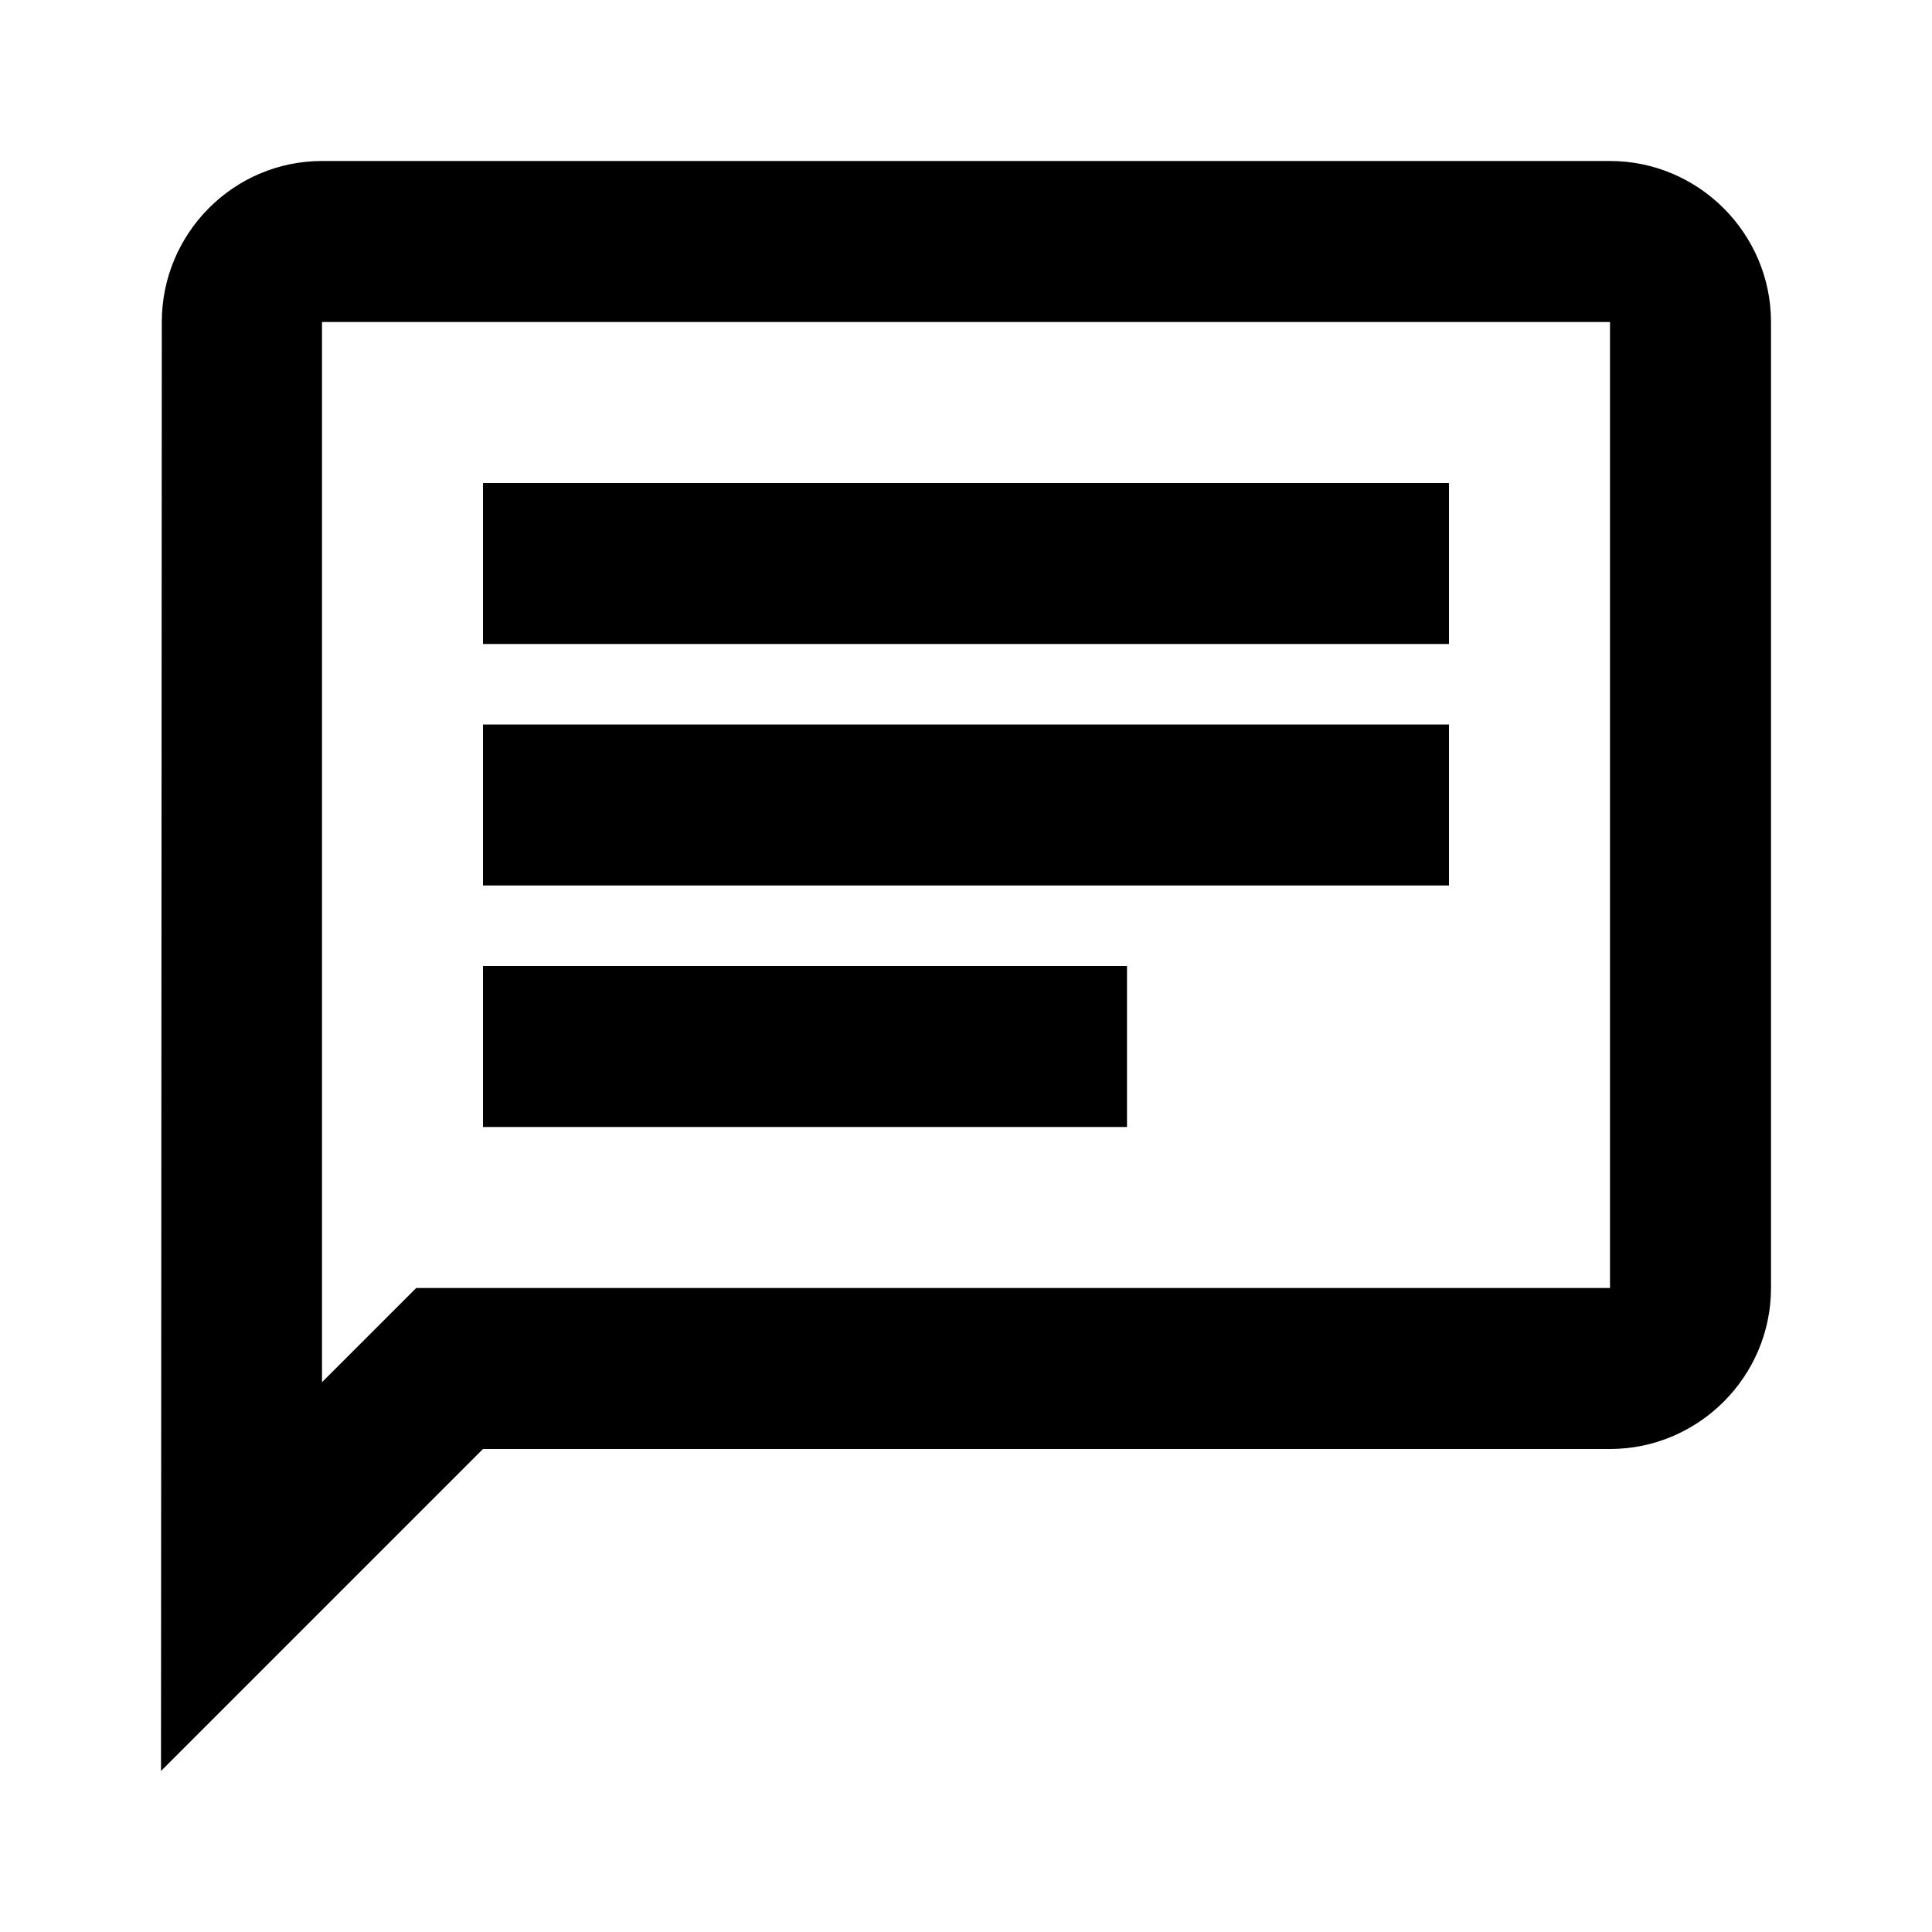
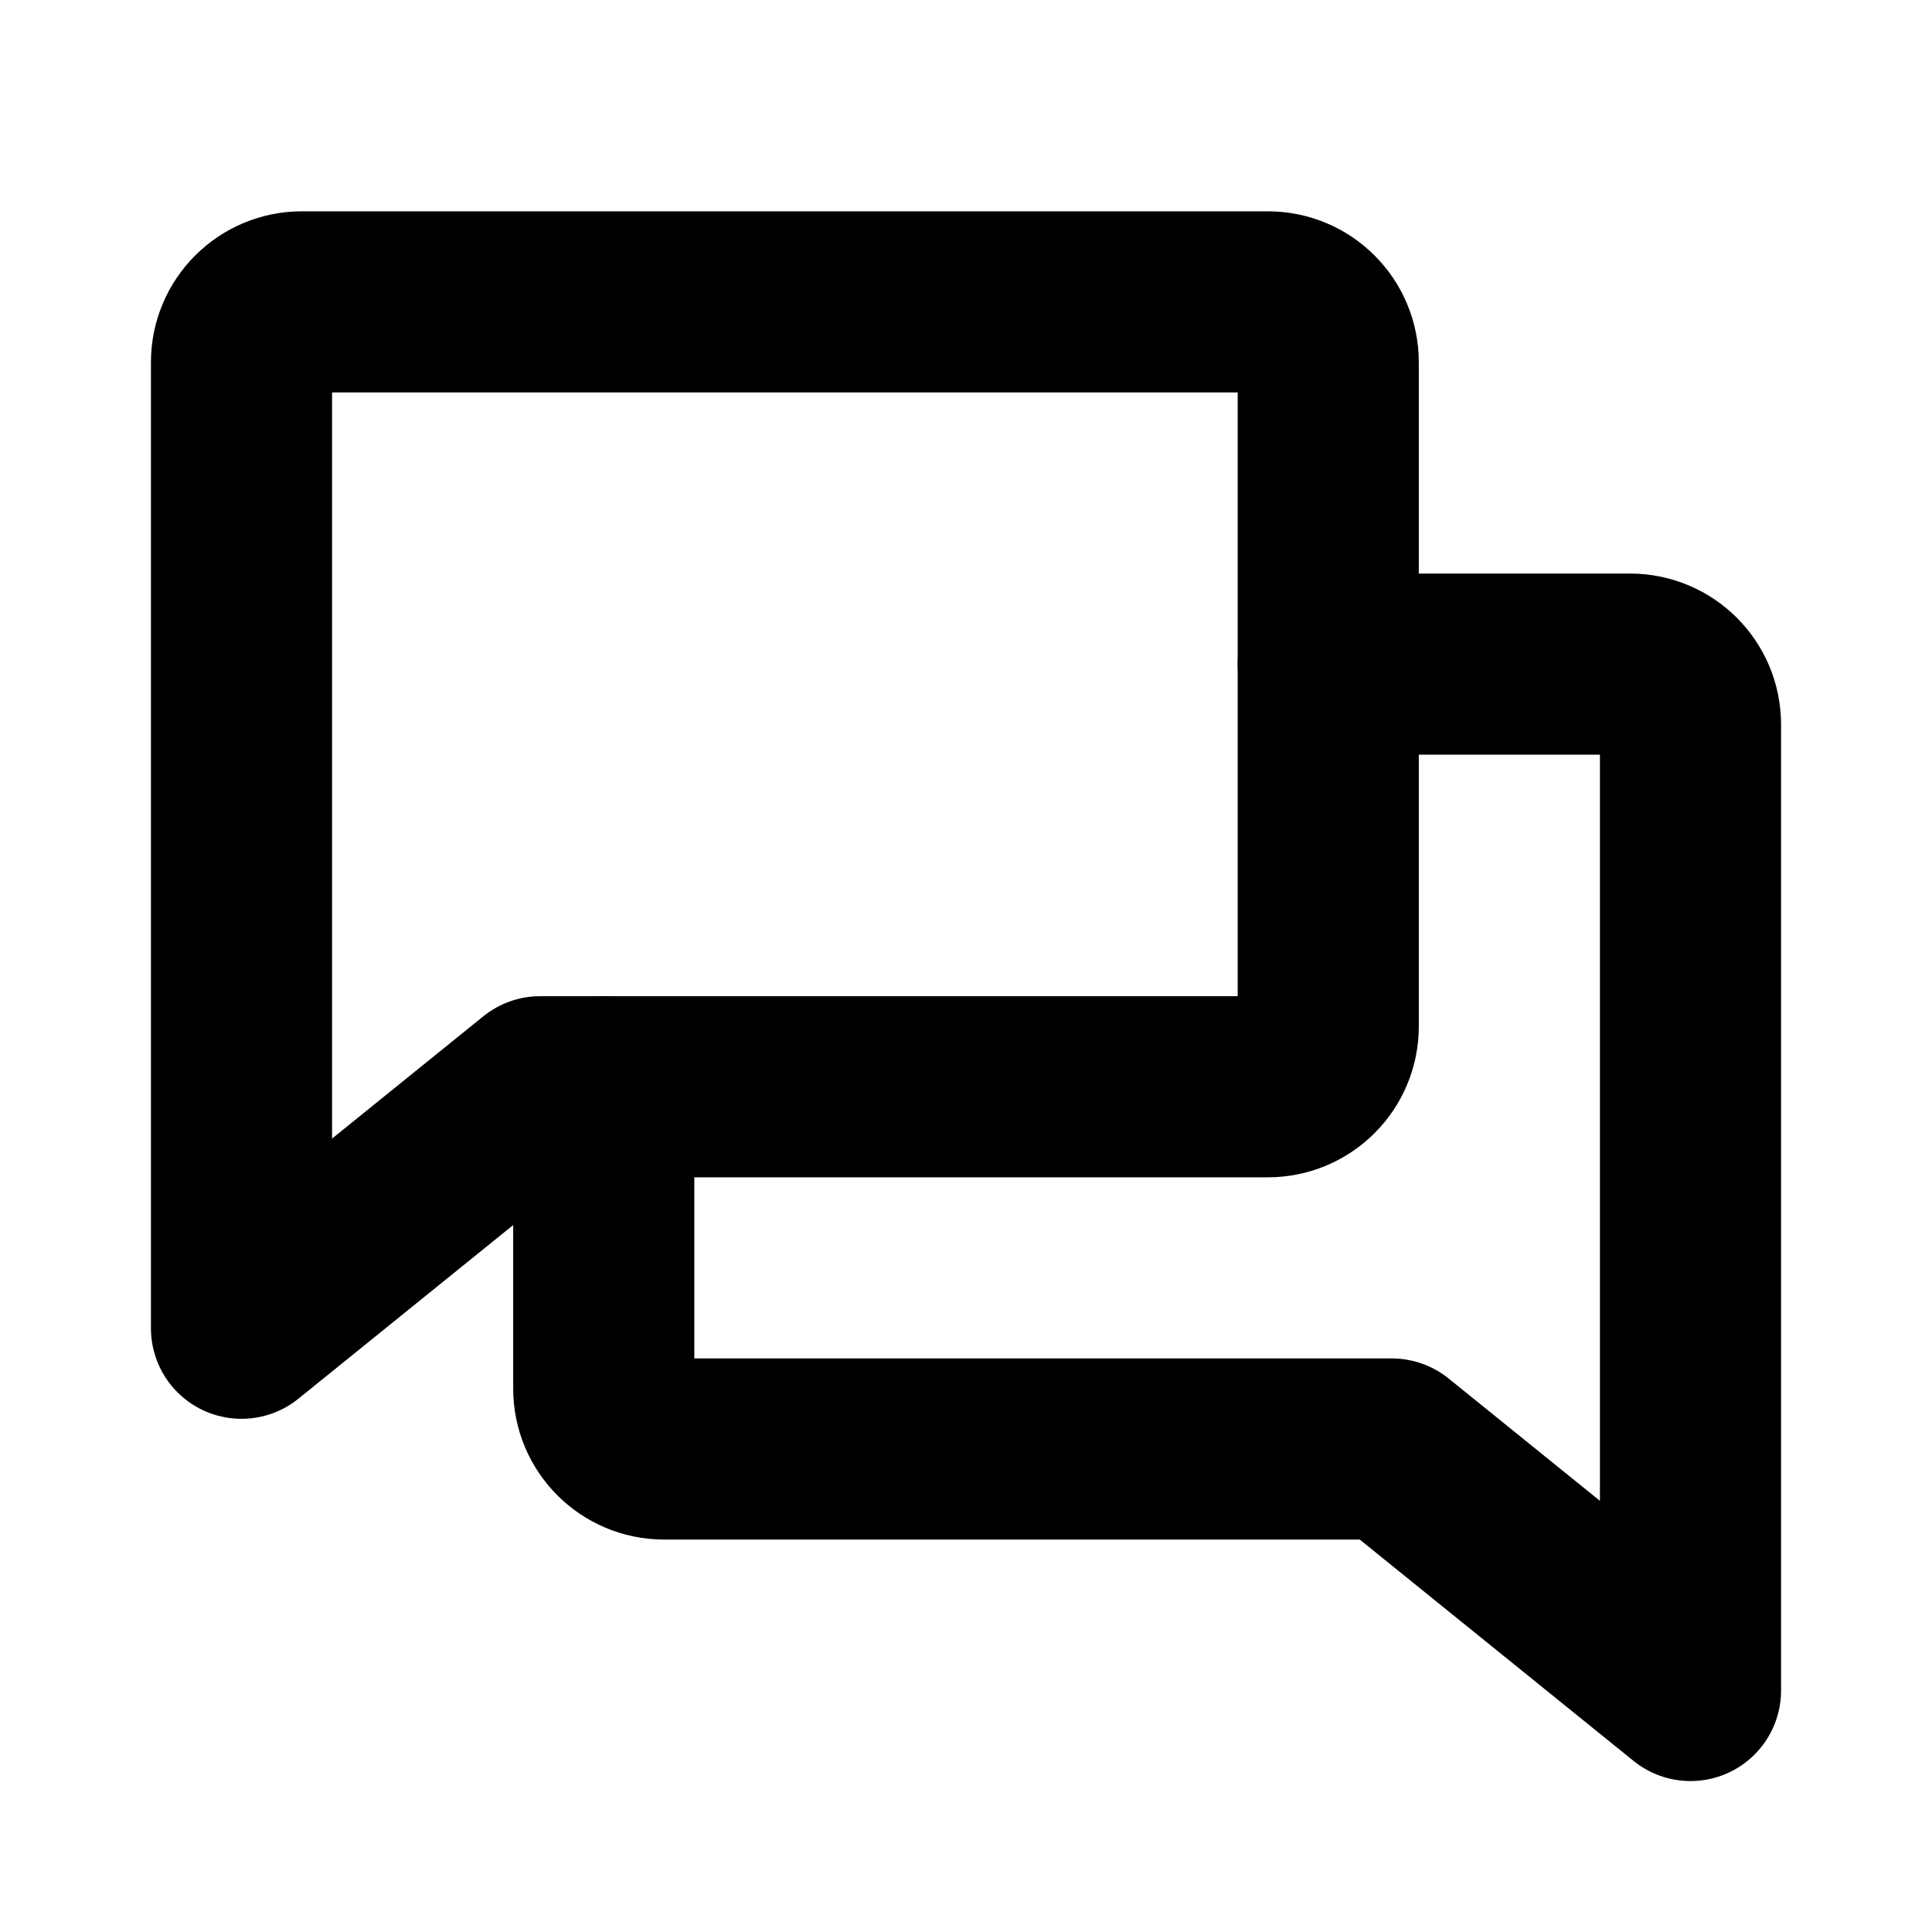
- <svg xmlns="http://www.w3.org/2000/svg" height="24" viewBox="0 0 24 24" width="24">
-   <path d="M0 0h24v24H0V0z" fill="none" />
-   <path d="M4 4h16v12H5.17L4 17.17V4m0-2c-1.1 0-1.99.9-1.99 2L2 22l4-4h14c1.1 0 2-.9 2-2V4c0-1.1-.9-2-2-2H4zm2 10h8v2H6v-2zm0-3h12v2H6V9zm0-3h12v2H6V6z" />
+ <svg xmlns="http://www.w3.org/2000/svg" width="192" height="192" fill="#000000" viewBox="0 0 256 256">
+   <rect width="256" height="256" fill="none" />
+   <path d="M71.583,144l-39.583,32v-128a8,8,0,0,1,8-8h128a8,8,0,0,1,8,8v88a8,8,0,0,1-8,8Z" fill="none" stroke="#000000" stroke-linecap="round" stroke-linejoin="round" stroke-width="24" />
+   <path d="M80,144v40a8,8,0,0,0,8,8h96.417l39.583,32v-128a8,8,0,0,0-8-8h-40" fill="none" stroke="#000000" stroke-linecap="round" stroke-linejoin="round" stroke-width="24" />
</svg>
